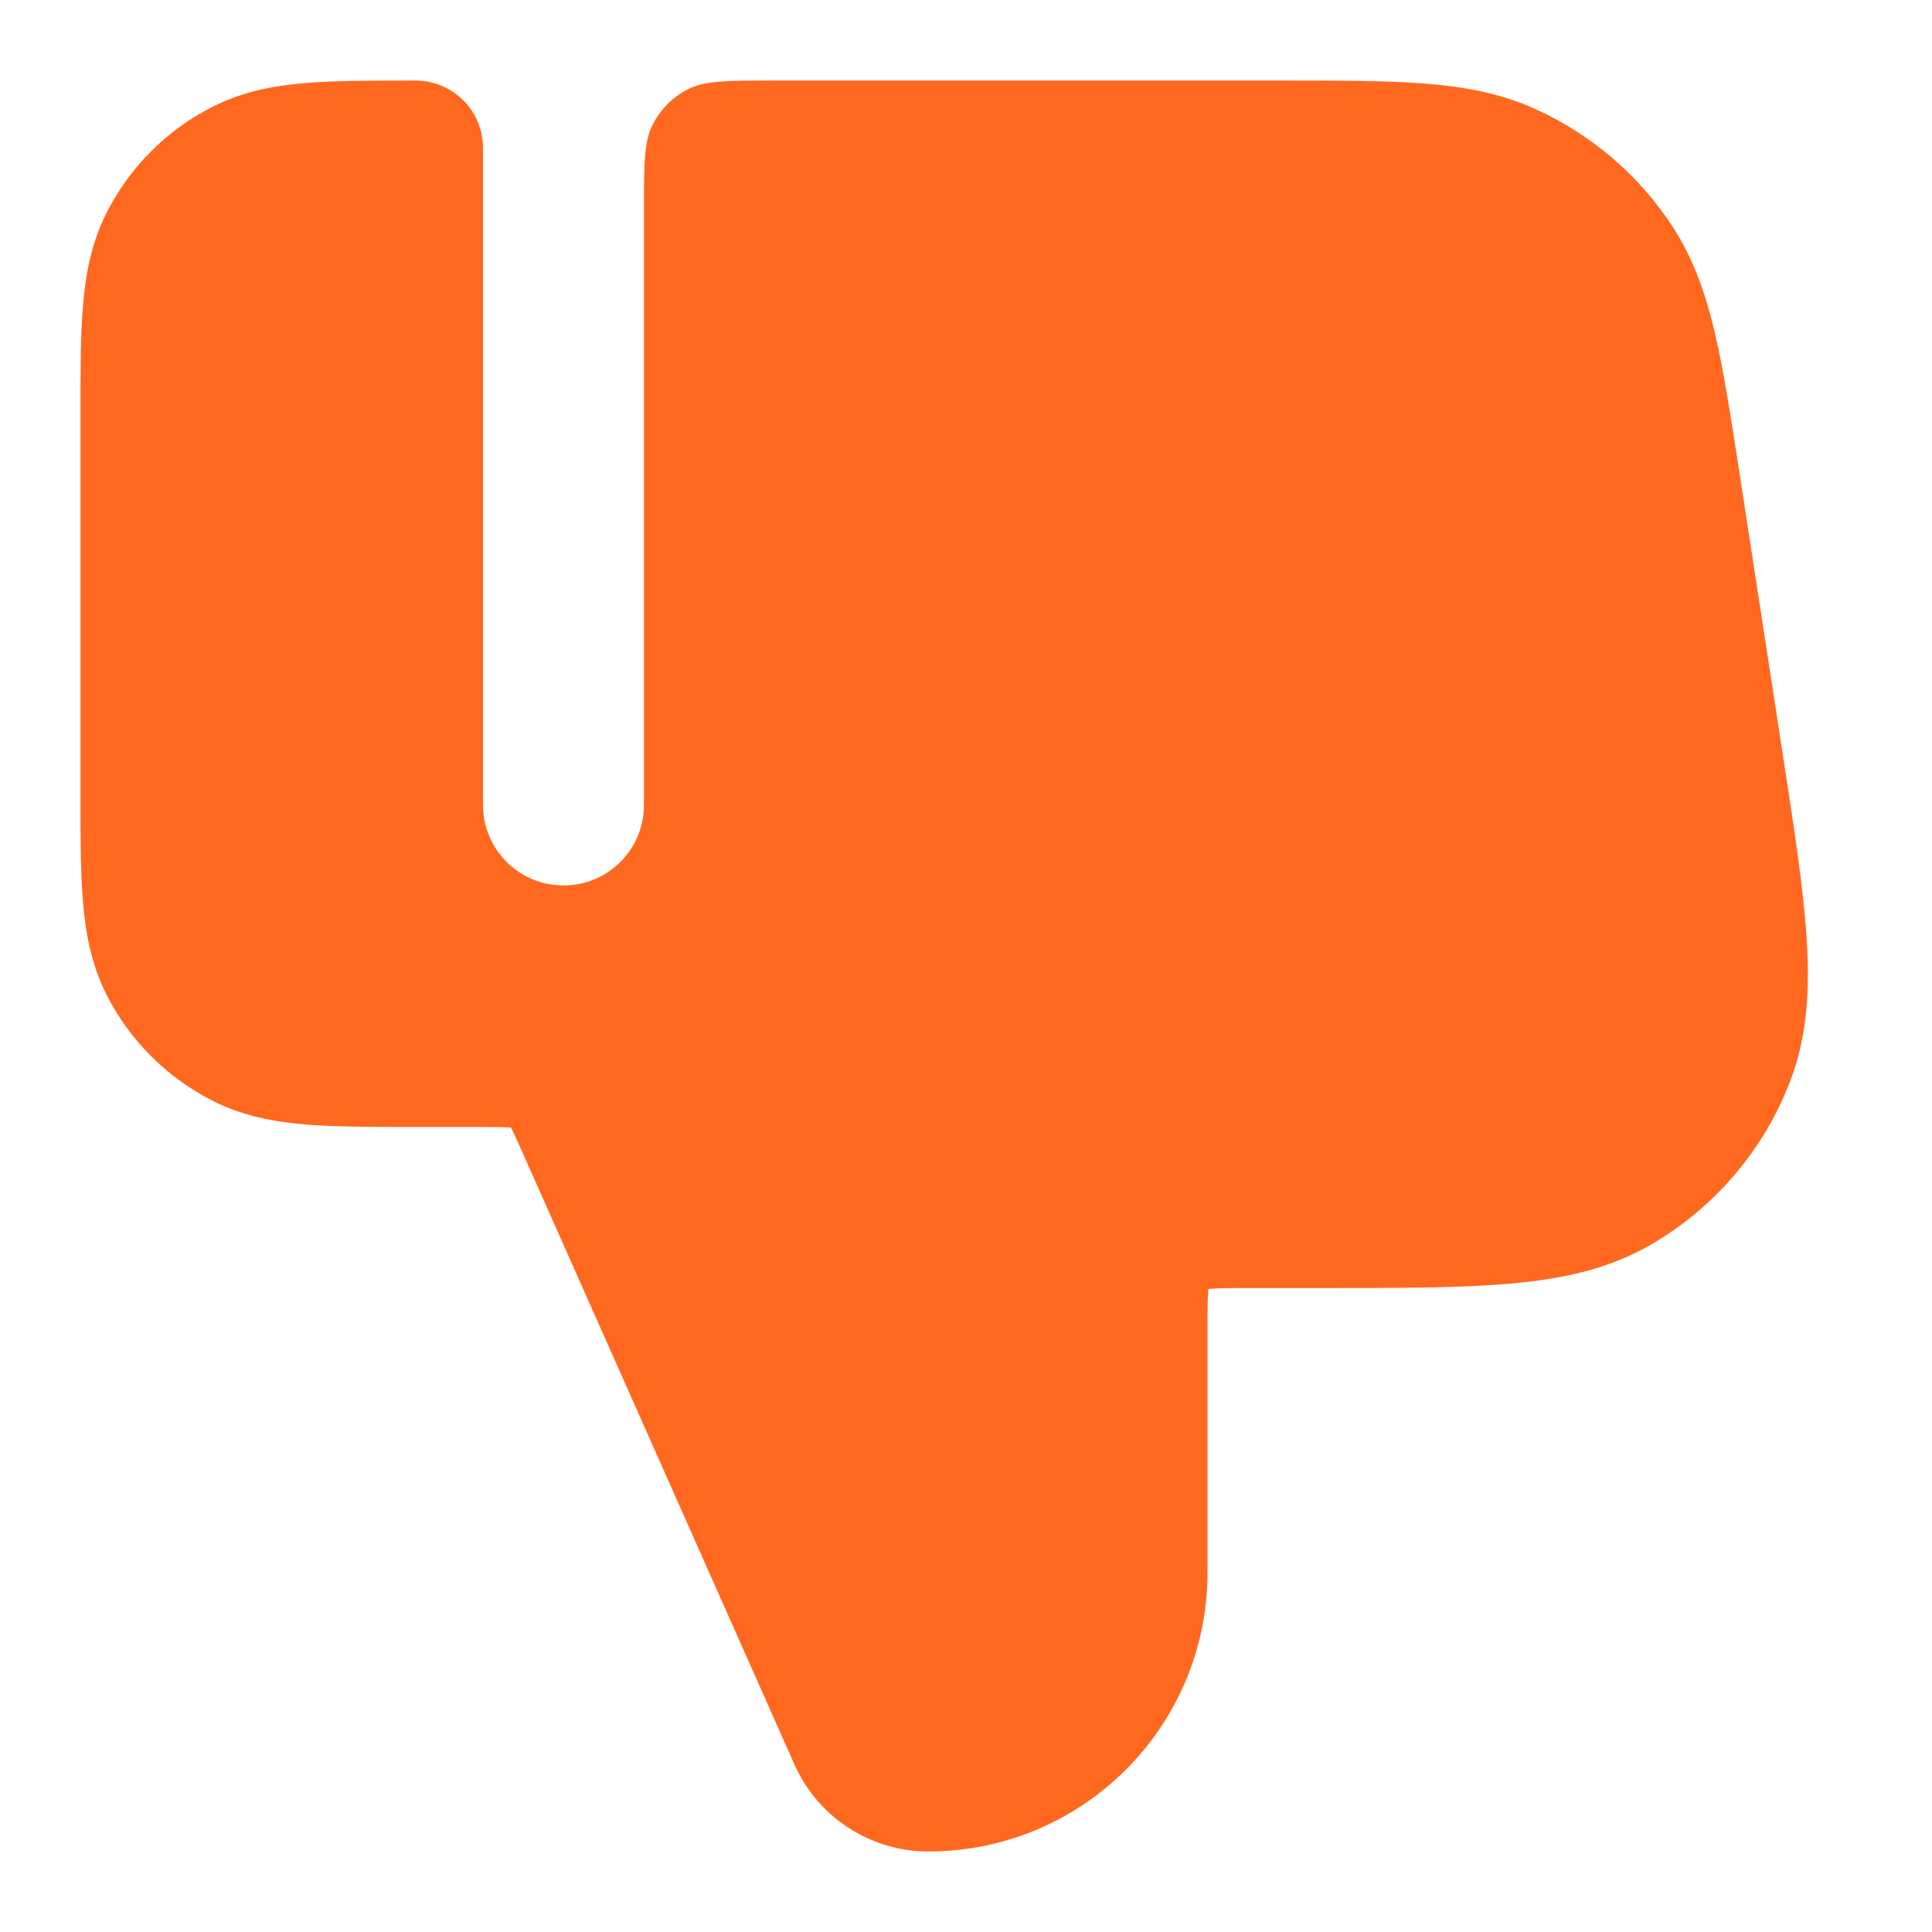
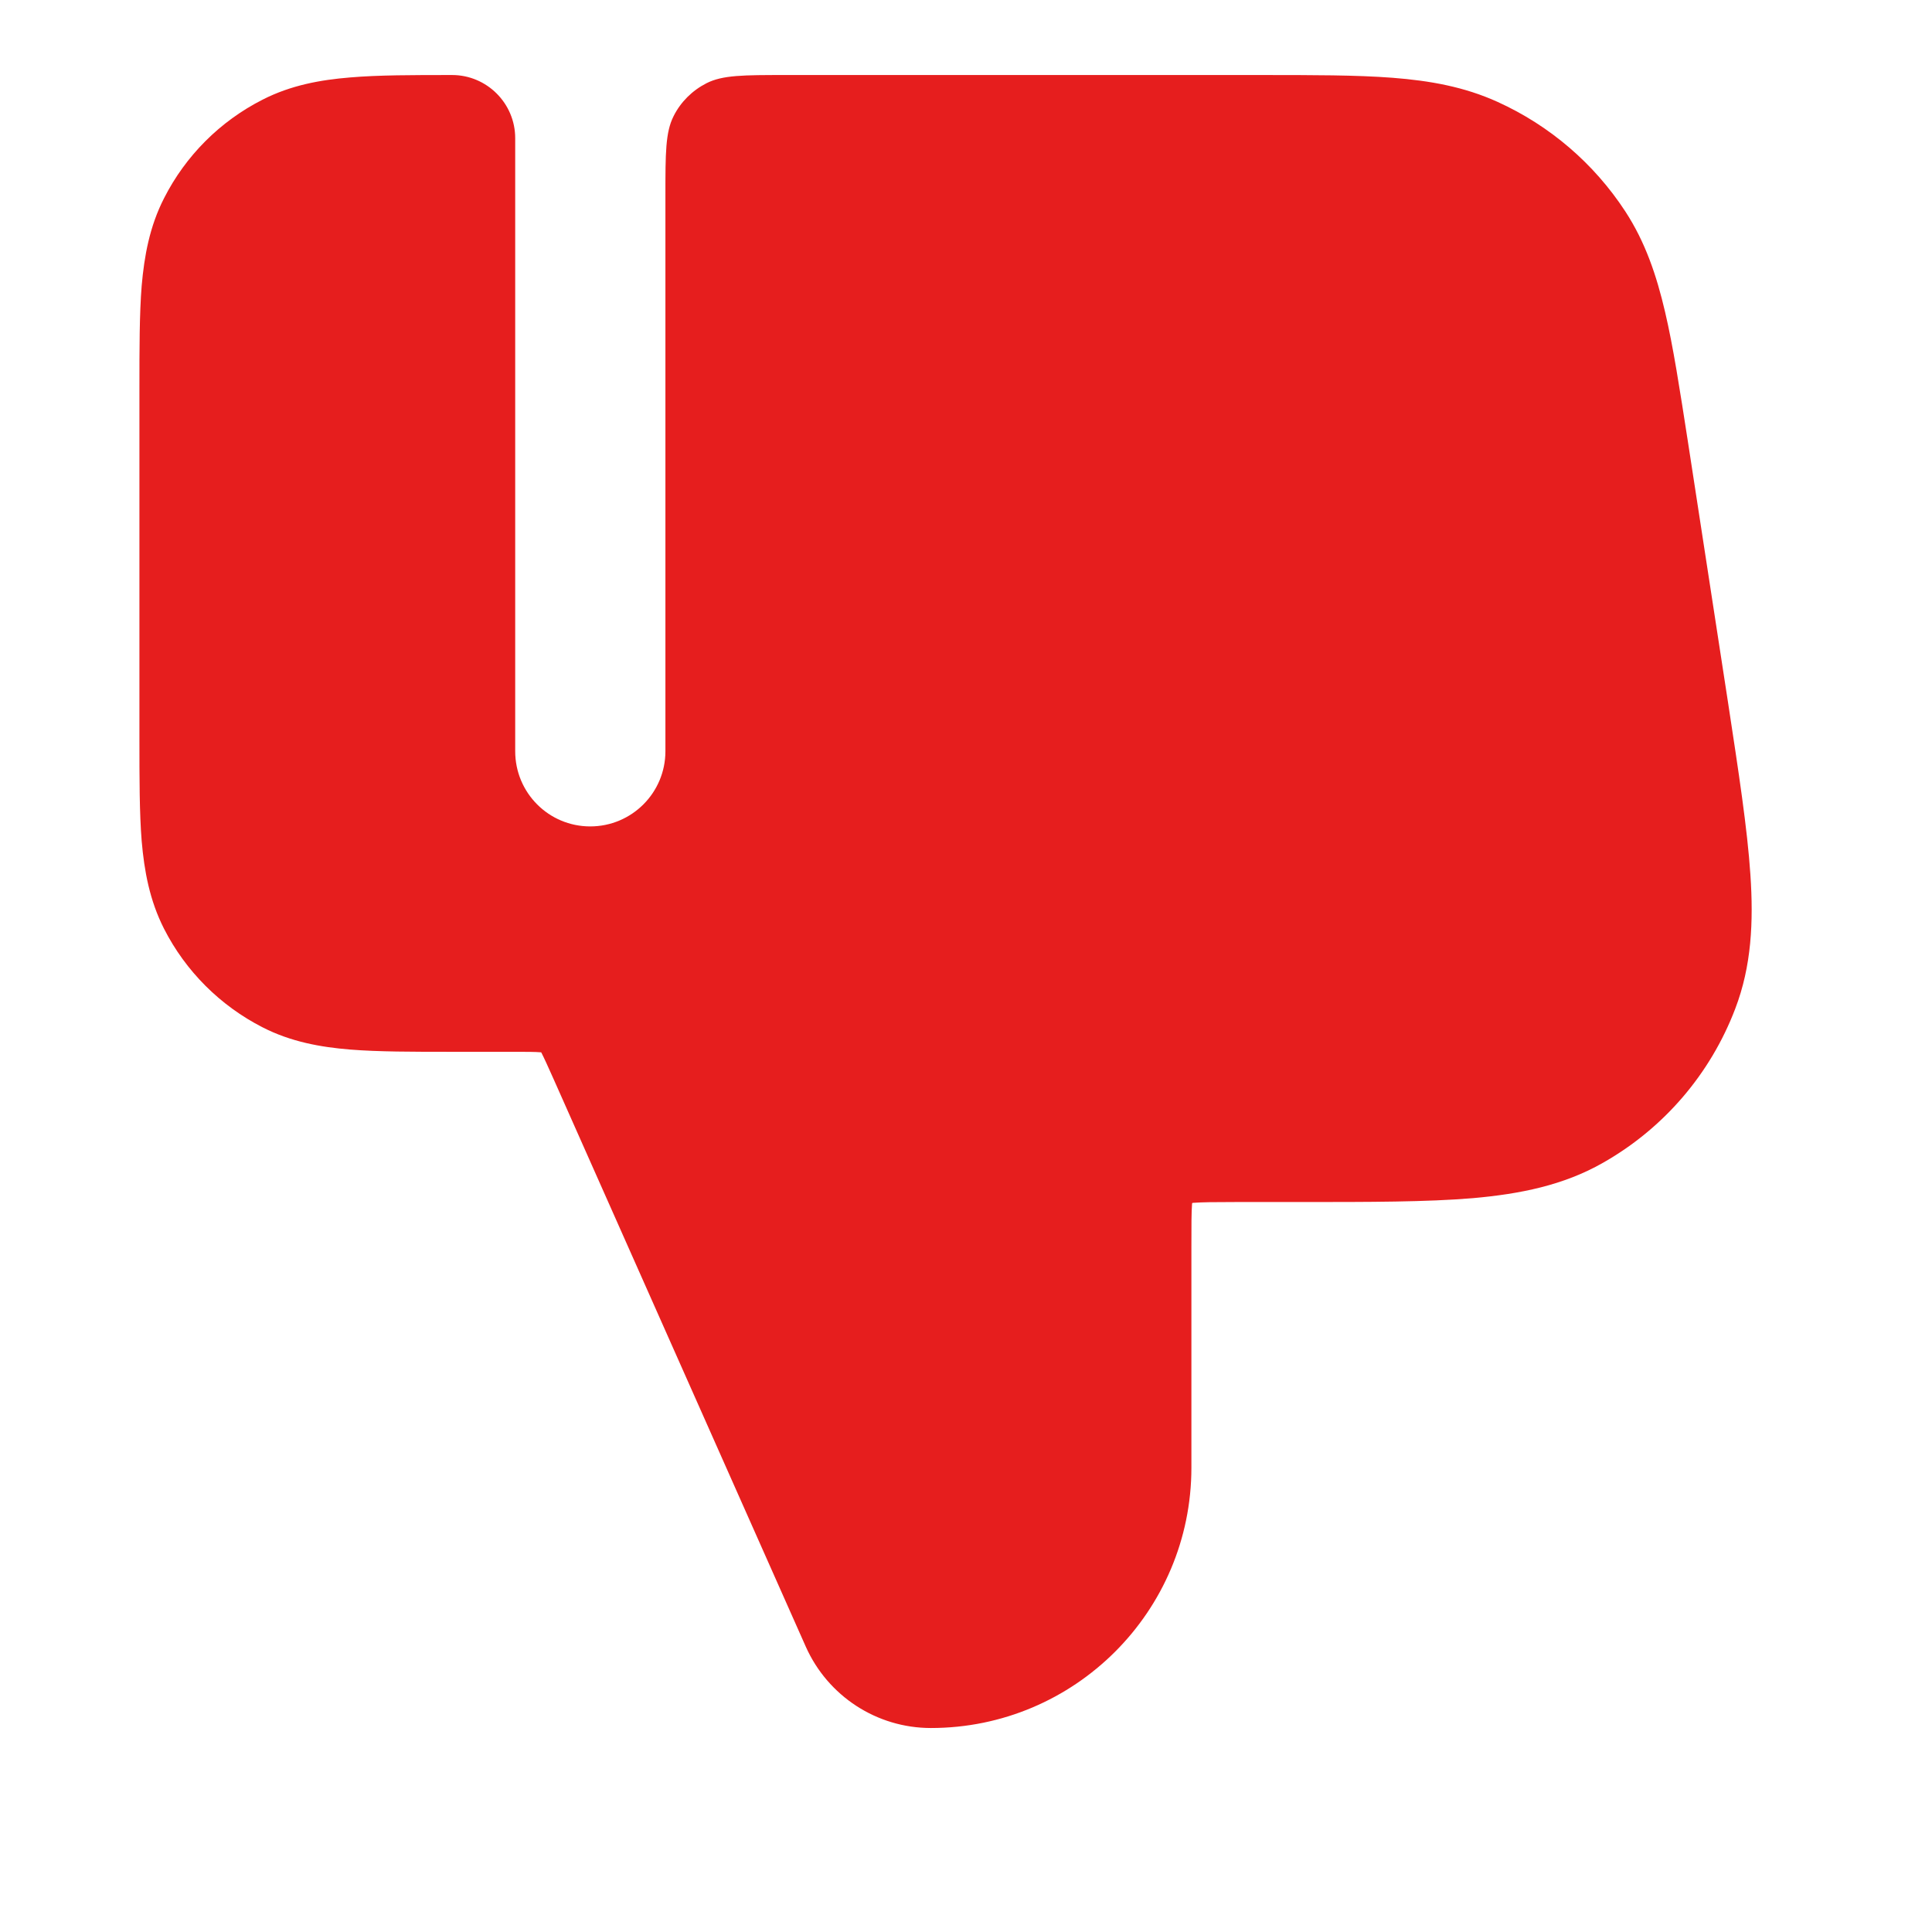
- <svg xmlns="http://www.w3.org/2000/svg" width="16" height="16" viewBox="0 0 16 16" fill="none">
-   <path d="M7.689 15.333C7.209 15.333 6.774 15.051 6.579 14.612L4.339 9.571C4.284 9.448 4.256 9.385 4.233 9.341L4.231 9.337L4.226 9.337C4.176 9.334 4.107 9.333 3.973 9.333L3.441 9.333C3.089 9.333 2.786 9.333 2.536 9.313C2.273 9.291 2.011 9.244 1.759 9.115C1.382 8.924 1.076 8.618 0.884 8.241C0.756 7.989 0.708 7.727 0.687 7.463C0.666 7.214 0.666 6.91 0.667 6.559V3.441C0.666 3.089 0.666 2.786 0.687 2.537C0.708 2.273 0.756 2.011 0.884 1.759C1.076 1.382 1.382 1.076 1.759 0.885C2.011 0.756 2.273 0.709 2.536 0.687C2.786 0.667 3.089 0.667 3.441 0.667C3.75 0.667 4 0.917 4 1.226L4 6.667C4 7.035 4.298 7.333 4.667 7.333C5.035 7.333 5.333 7.035 5.333 6.667L5.333 1.733C5.333 1.36 5.333 1.173 5.406 1.031C5.47 0.905 5.572 0.803 5.697 0.739C5.84 0.667 6.026 0.667 6.4 0.667H10.613C11.079 0.667 11.466 0.667 11.784 0.691C12.116 0.716 12.422 0.77 12.718 0.904C13.18 1.114 13.573 1.451 13.851 1.876C14.028 2.148 14.128 2.442 14.204 2.767C14.276 3.078 14.335 3.46 14.406 3.92L14.763 6.241C14.857 6.851 14.934 7.352 14.961 7.76C14.989 8.181 14.97 8.574 14.827 8.95C14.606 9.529 14.191 10.012 13.653 10.318C13.303 10.517 12.918 10.595 12.497 10.631C12.089 10.667 11.584 10.667 10.966 10.667H10.4C10.202 10.667 10.094 10.667 10.016 10.674L10.008 10.674L10.007 10.683C10 10.761 10 10.869 10 11.067V13.023C10 14.299 8.965 15.333 7.689 15.333Z" fill="#FF681F" />
+ <svg xmlns="http://www.w3.org/2000/svg" width="12" height="12" viewBox="0 0 12 12" fill="none">
+   <path d="M5.782 10.733C5.446 10.733 5.142 10.535 5.005 10.228L3.437 6.699C3.399 6.614 3.379 6.57 3.363 6.539L3.361 6.536L3.358 6.536C3.323 6.533 3.275 6.533 3.181 6.533L2.808 6.533C2.562 6.533 2.35 6.533 2.175 6.519C1.991 6.504 1.807 6.471 1.631 6.381C1.367 6.246 1.153 6.032 1.019 5.769C0.929 5.592 0.896 5.409 0.88 5.224C0.866 5.049 0.866 4.837 0.866 4.591V2.409C0.866 2.163 0.866 1.95 0.88 1.775C0.896 1.591 0.929 1.407 1.019 1.231C1.153 0.967 1.367 0.753 1.631 0.619C1.807 0.529 1.991 0.496 2.175 0.481C2.35 0.466 2.562 0.466 2.808 0.466C3.024 0.466 3.2 0.642 3.2 0.858L3.2 4.666C3.2 4.924 3.408 5.133 3.666 5.133C3.924 5.133 4.133 4.924 4.133 4.666L4.133 1.213C4.133 0.952 4.133 0.821 4.184 0.721C4.228 0.633 4.3 0.562 4.388 0.517C4.488 0.466 4.618 0.466 4.88 0.466H7.829C8.155 0.466 8.426 0.466 8.648 0.483C8.881 0.501 9.095 0.539 9.302 0.633C9.626 0.78 9.901 1.016 10.095 1.313C10.219 1.503 10.289 1.71 10.342 1.937C10.393 2.154 10.434 2.422 10.484 2.744L10.734 4.369C10.799 4.796 10.853 5.146 10.872 5.432C10.892 5.726 10.879 6.001 10.778 6.265C10.624 6.67 10.334 7.008 9.957 7.222C9.712 7.362 9.442 7.416 9.148 7.442C8.862 7.466 8.508 7.466 8.076 7.466H7.68C7.541 7.466 7.465 7.467 7.411 7.471L7.405 7.472L7.404 7.478C7.4 7.532 7.4 7.608 7.4 7.746V9.116C7.4 10.009 6.675 10.733 5.782 10.733Z" fill="#E61E1E" />
</svg>
